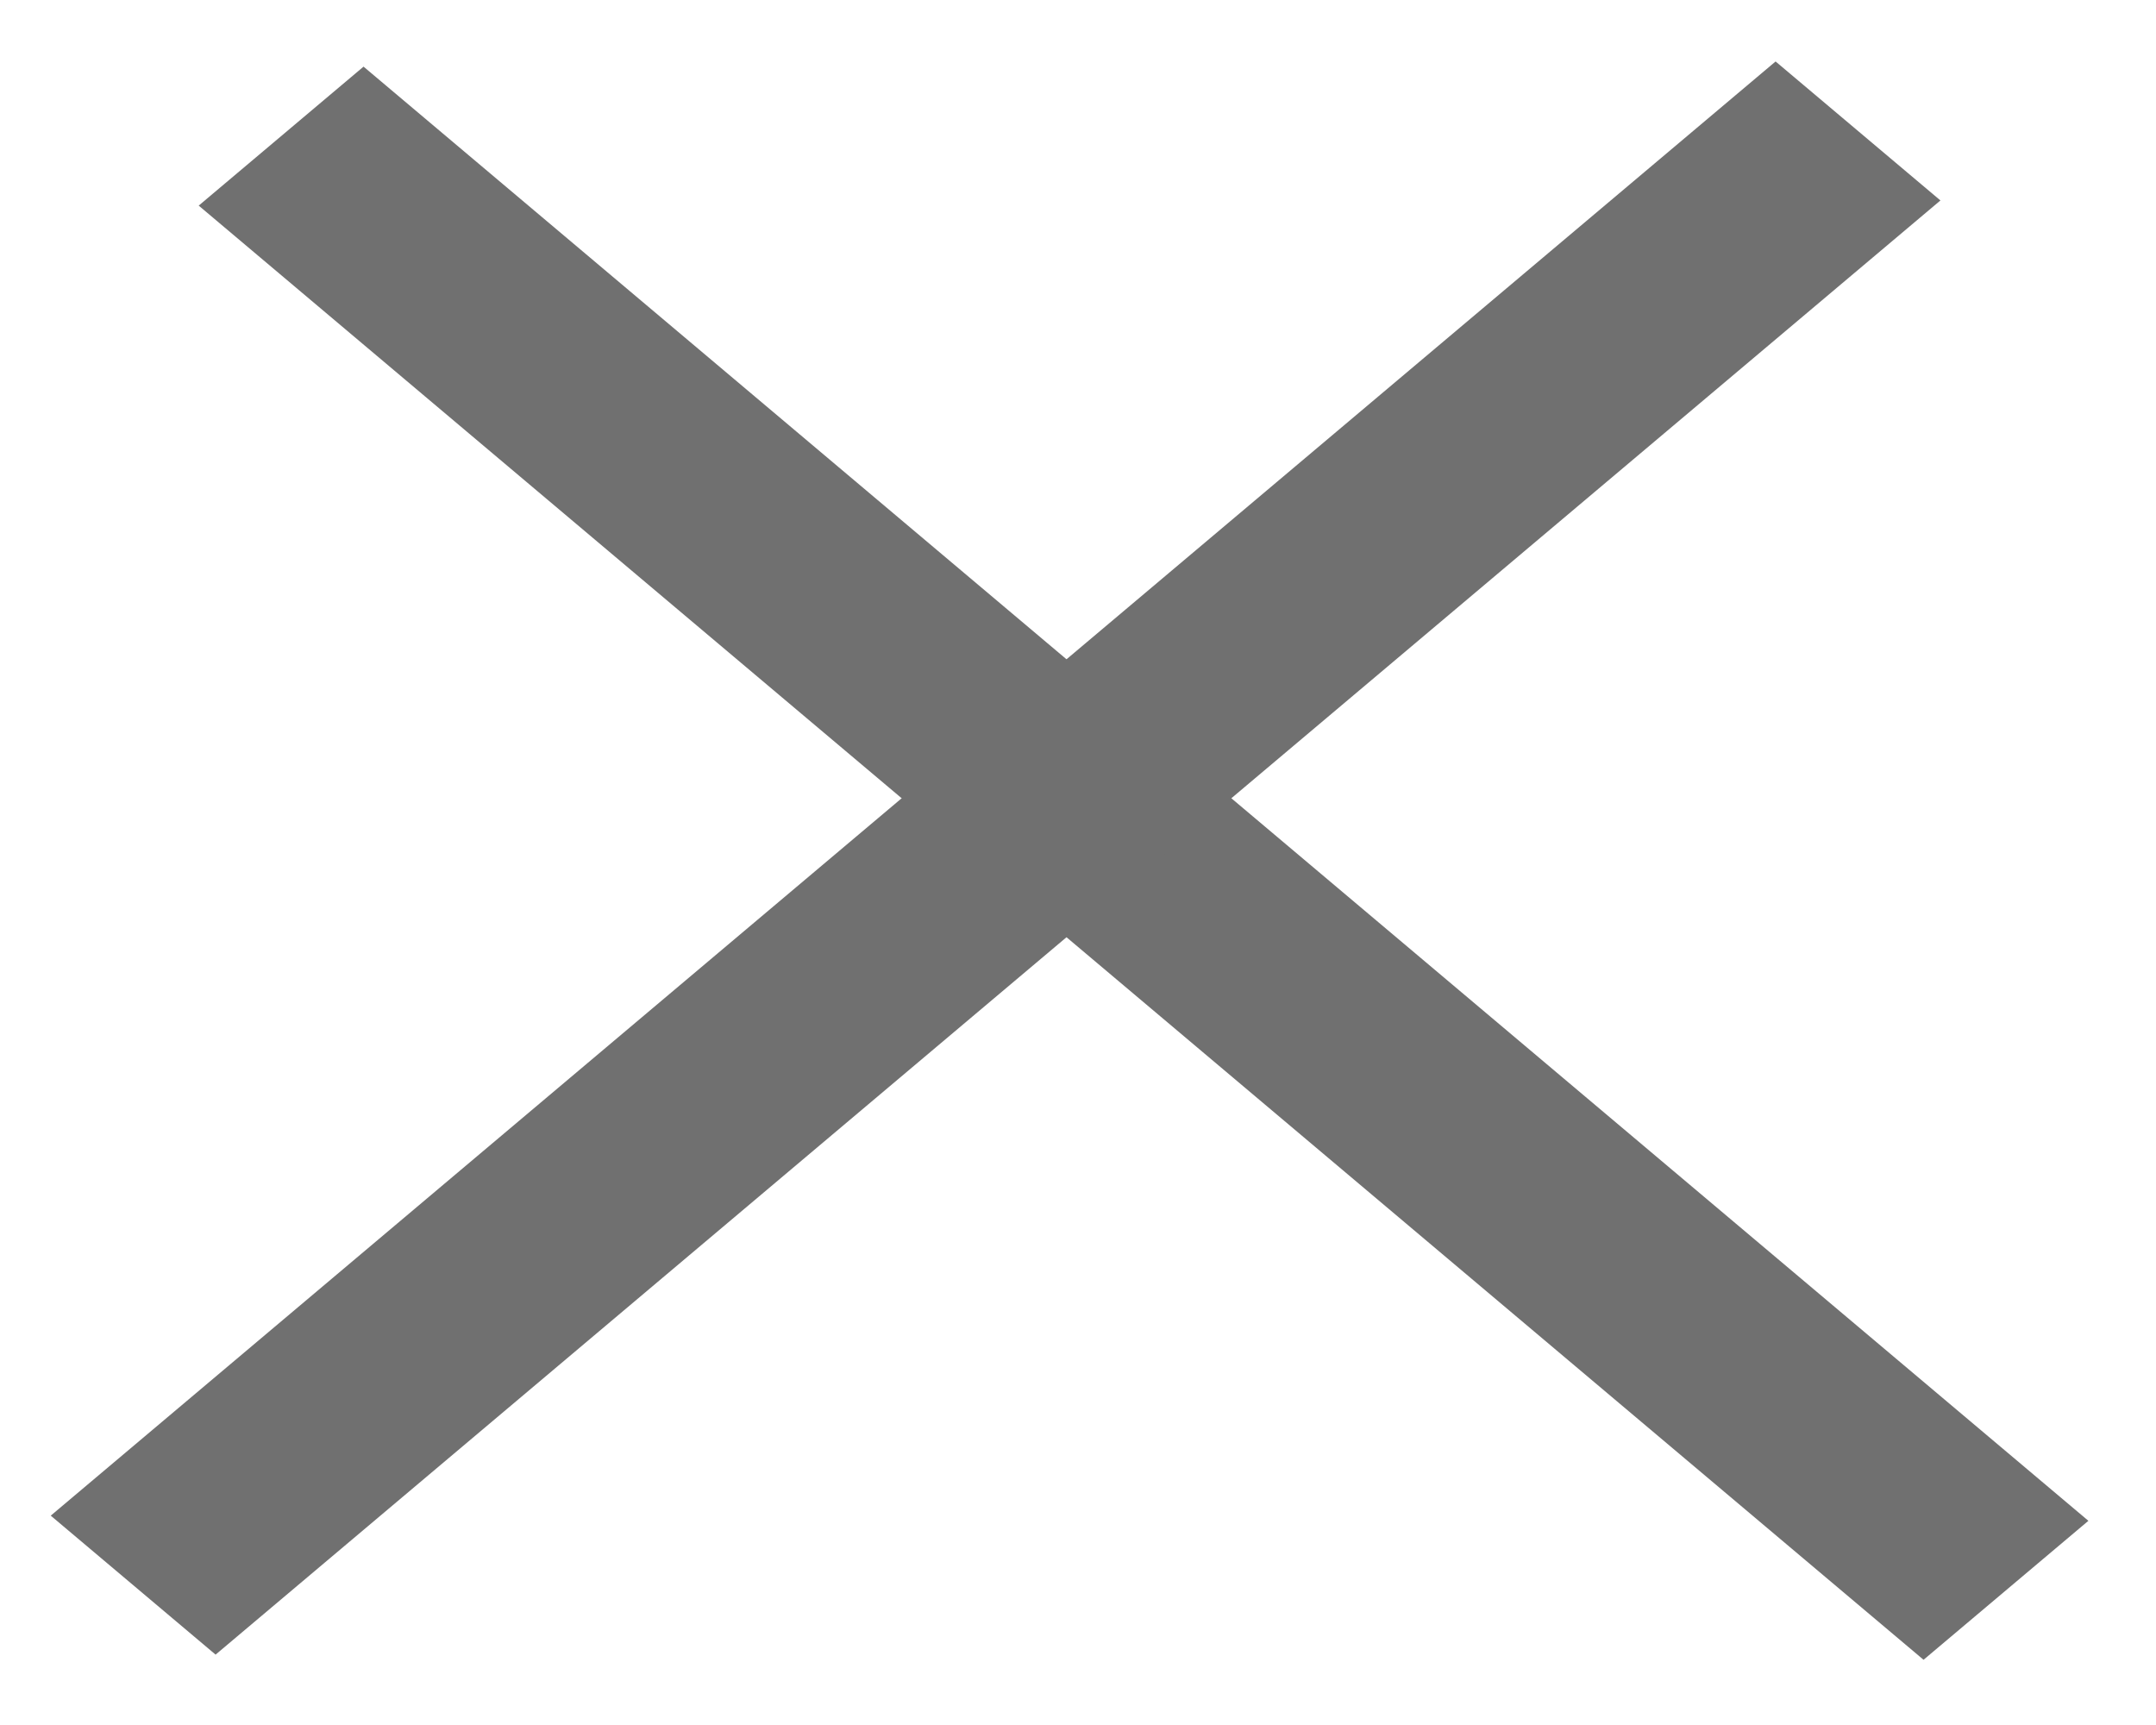
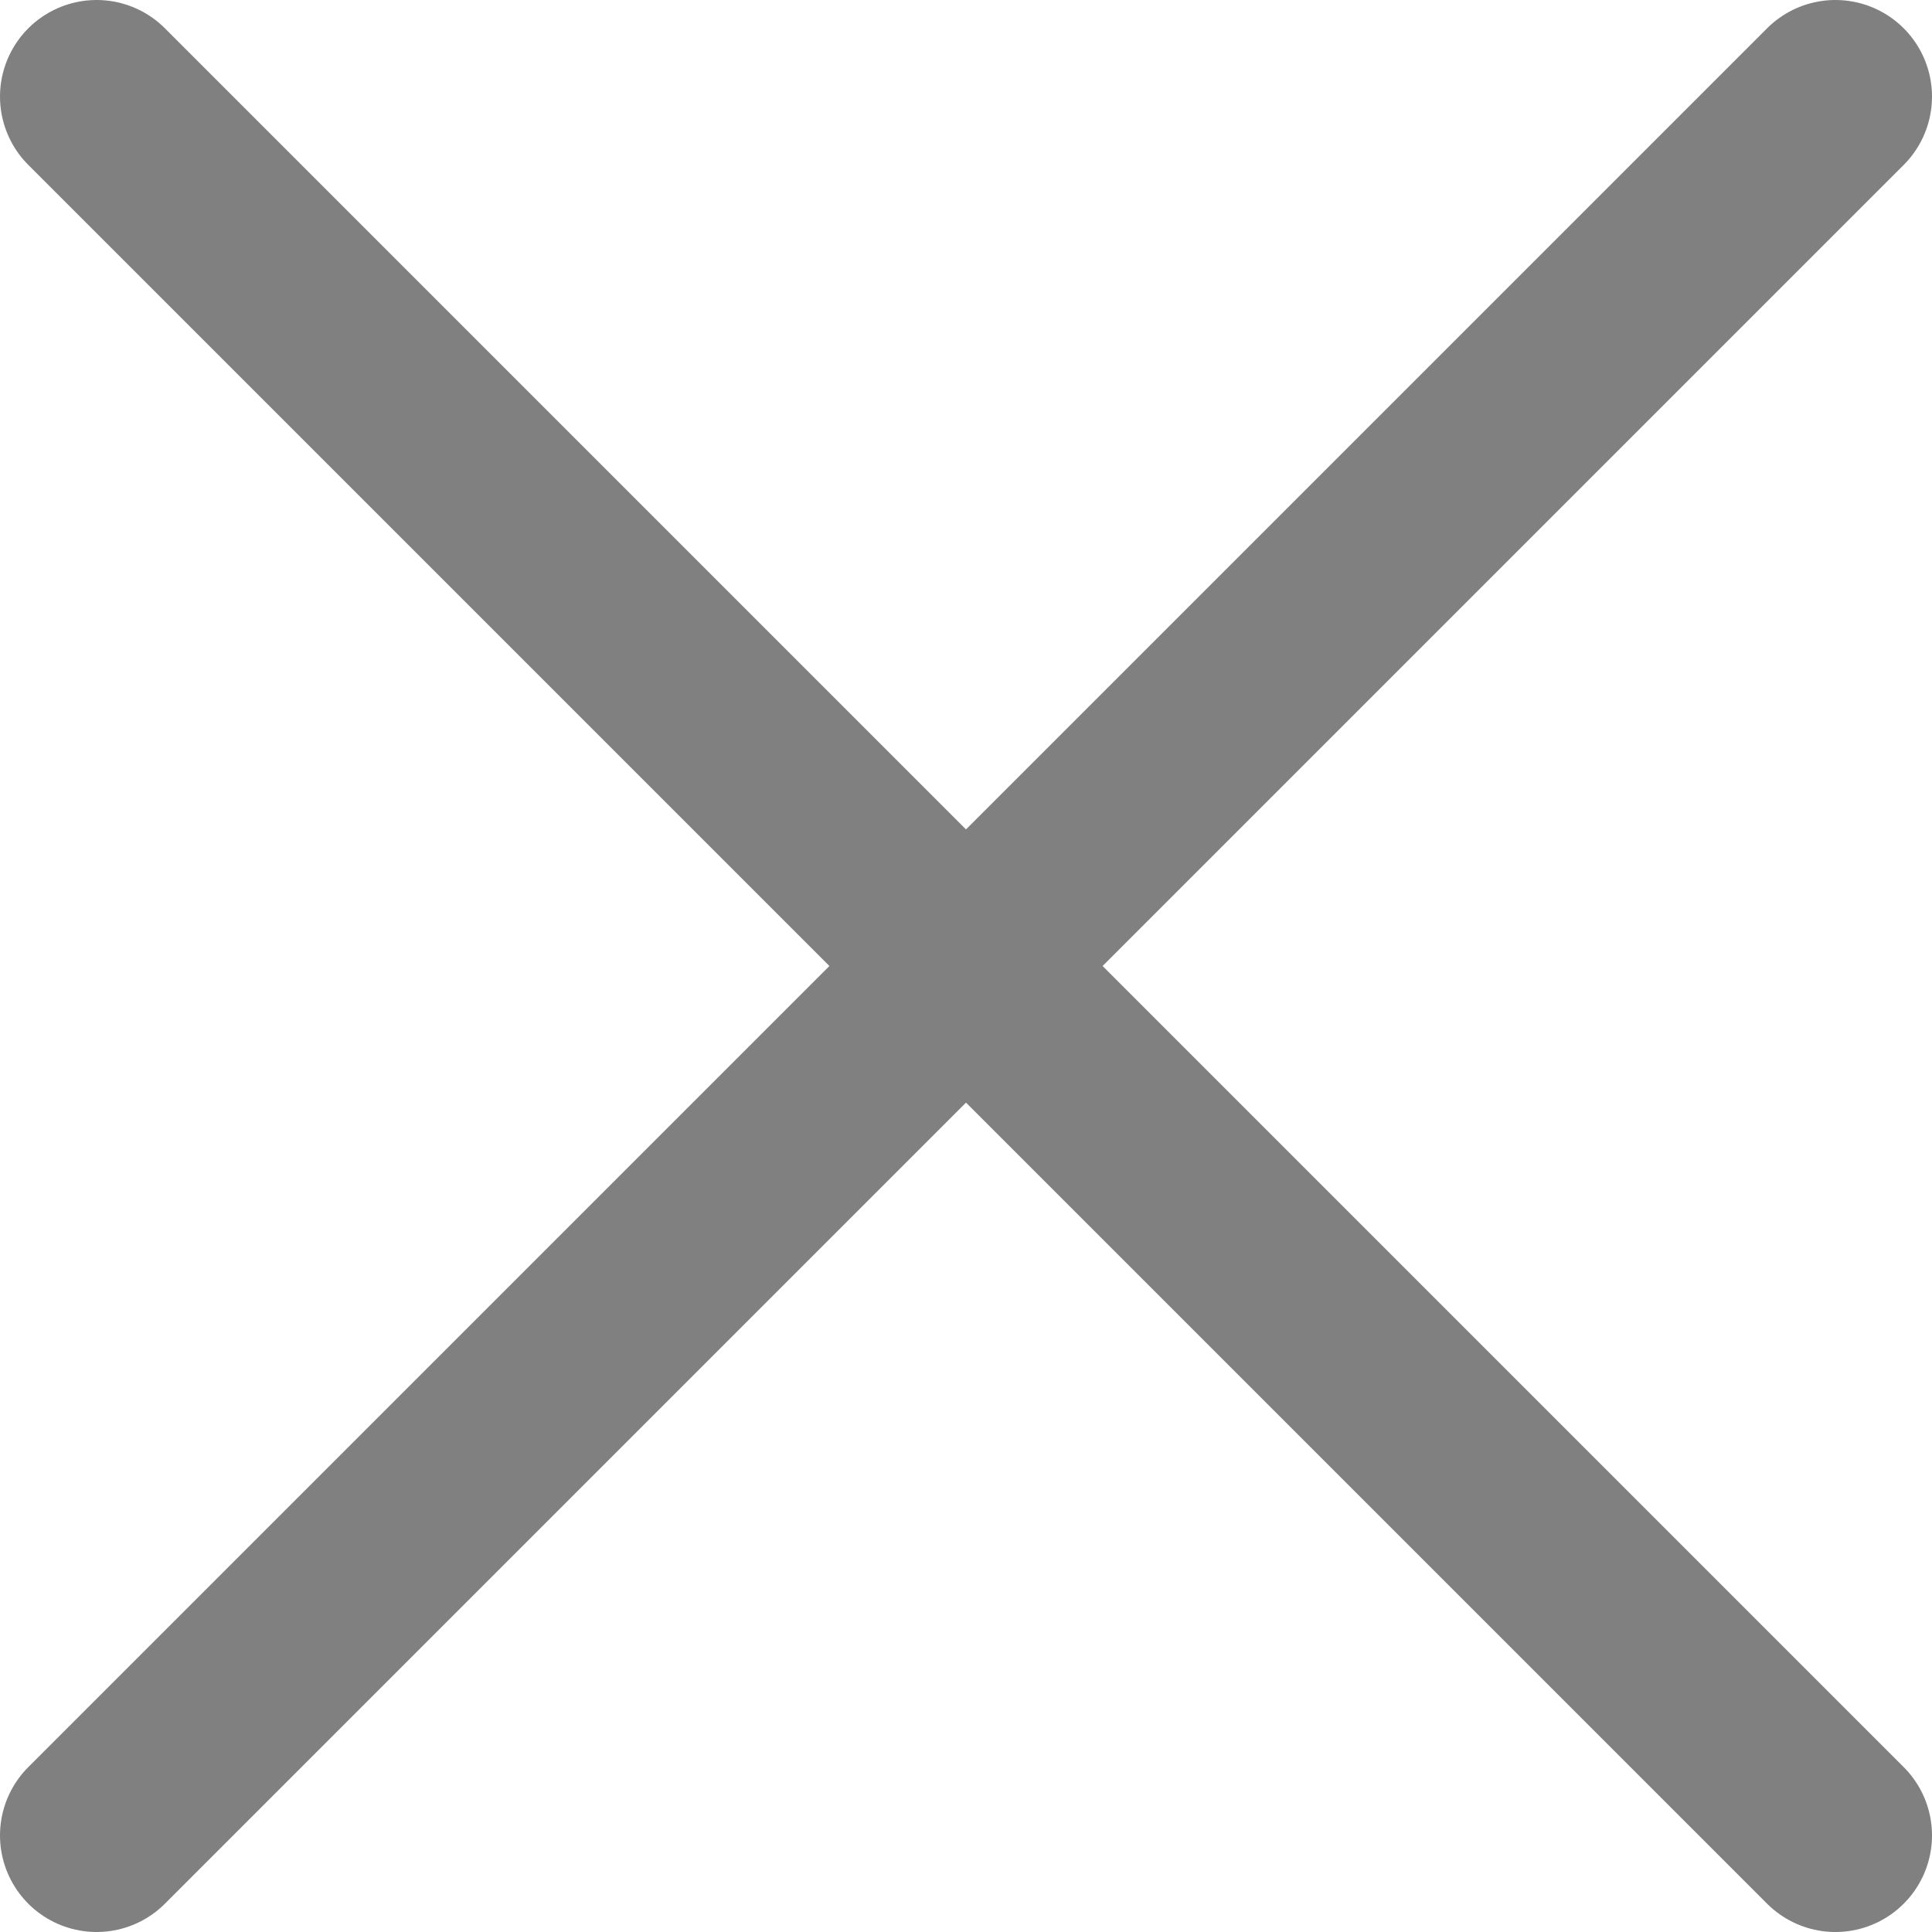
- <svg xmlns="http://www.w3.org/2000/svg" width="20" height="16" viewBox="0 0 20 16" fill="none">
-   <line y1="-1" x2="20.927" y2="-1" transform="matrix(0.764582 0.644526 -0.76458 0.644528 1.84326 1.9071)" stroke="#707070" stroke-width="2" />
-   <line y1="-1" x2="20.927" y2="-1" transform="matrix(0.764582 -0.644526 0.764584 0.644524 1.99988 15.3472)" stroke="#707070" stroke-width="2" />
+ <svg xmlns="http://www.w3.org/2000/svg" width="20" height="20" viewBox="0 0 20 20" fill="none">
+   <path d="M1 1L19 19M1 19L19 1" stroke="#808080" stroke-width="2" stroke-linecap="round" stroke-linejoin="round" />
</svg>
